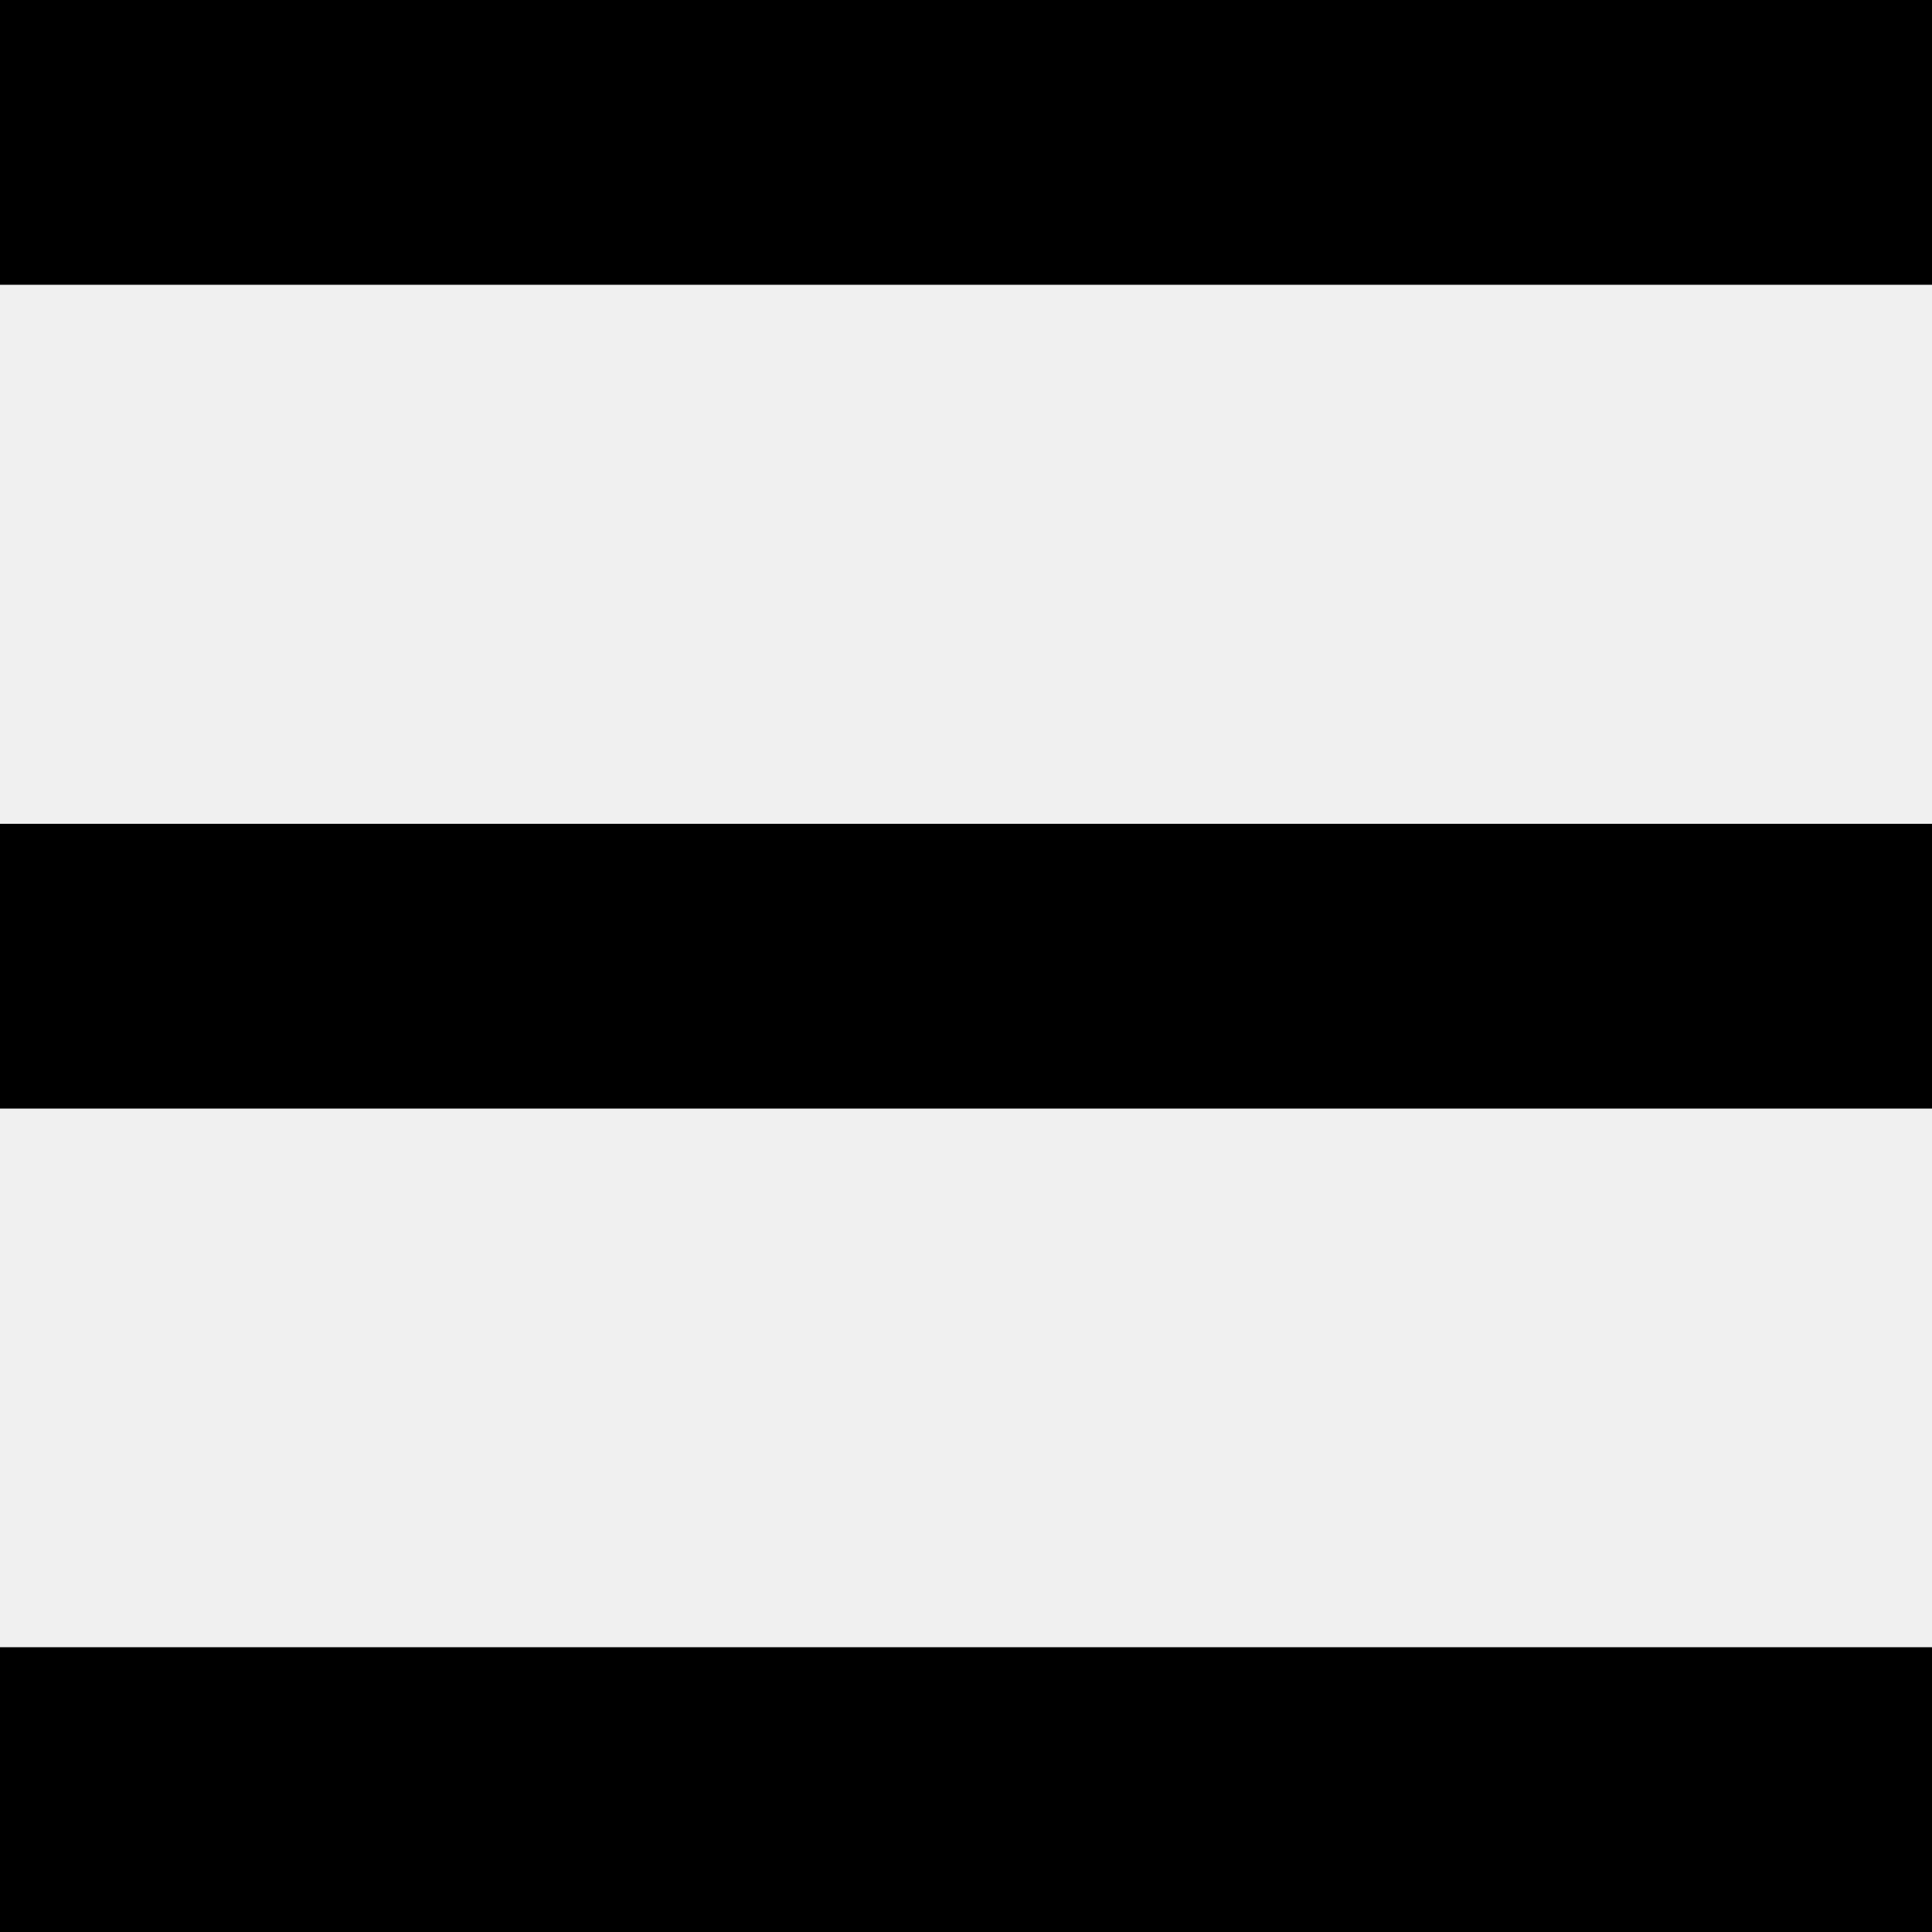
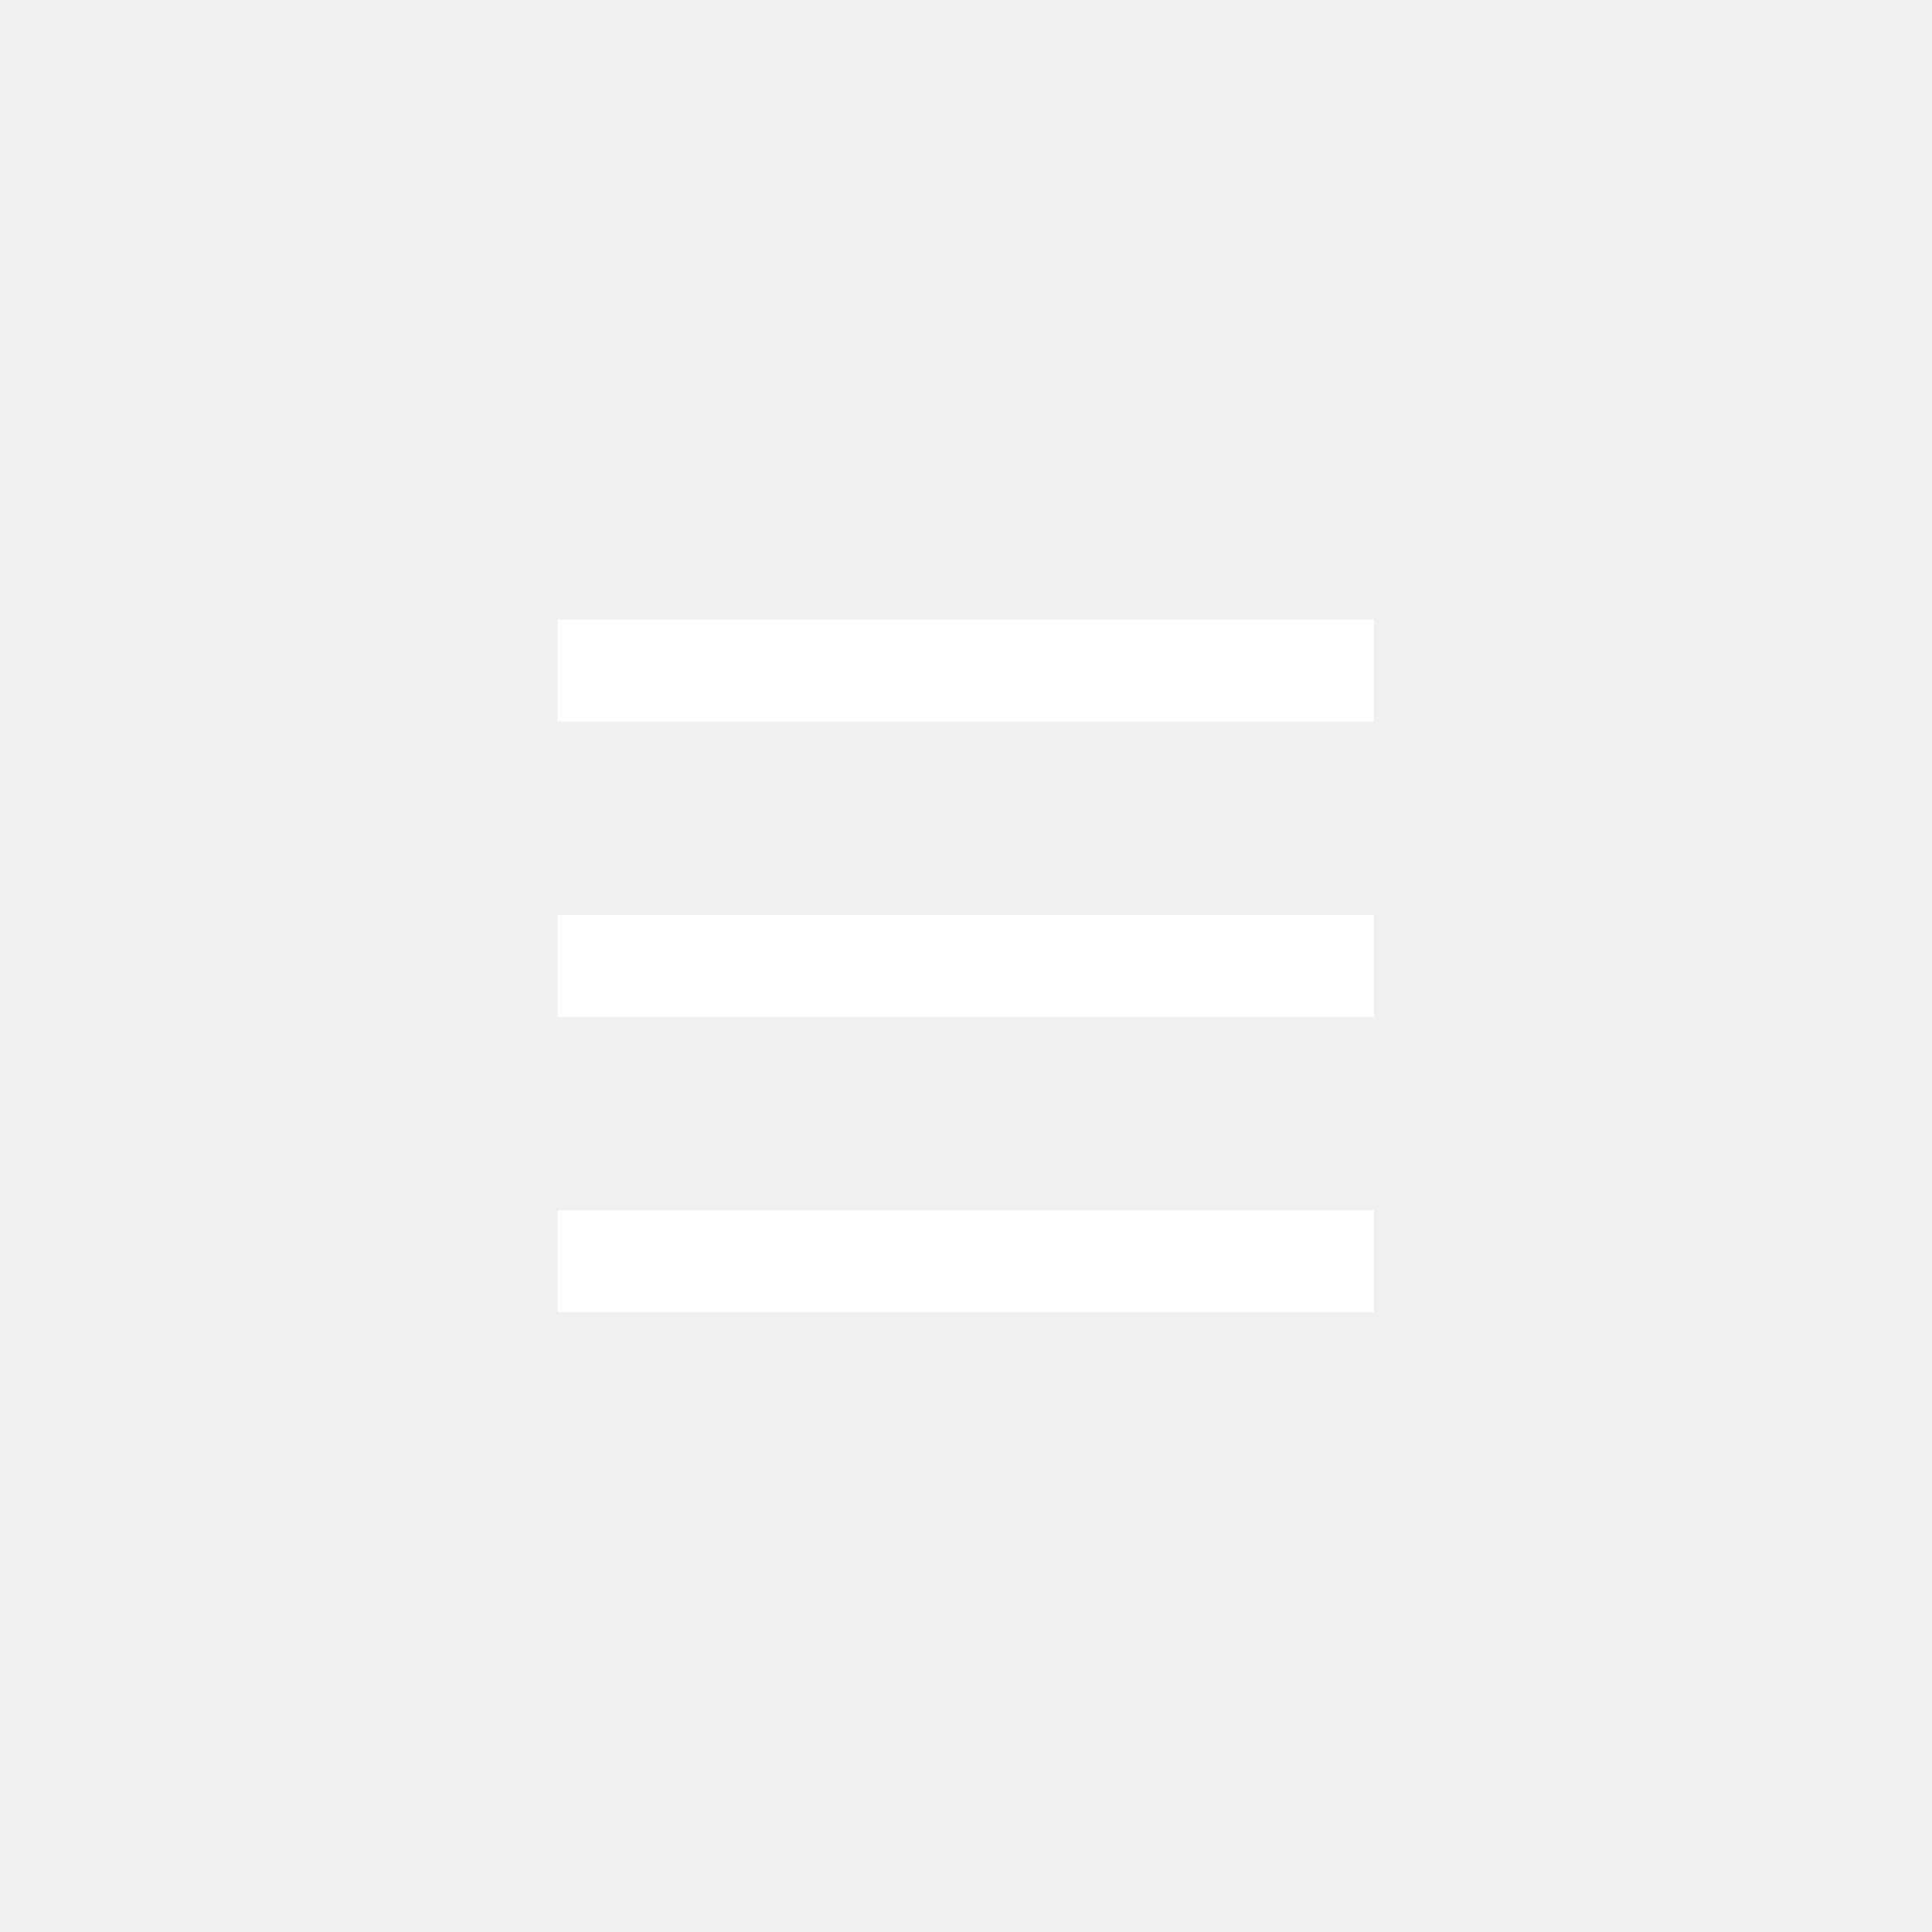
<svg xmlns="http://www.w3.org/2000/svg" version="1.1" id="Layer_1" x="0px" y="0px" viewBox="0 0 500 500" enable-background="new 0 0 500 500" xml:space="preserve">
-   <rect width="500" height="73.7" />
-   <rect y="426.3" width="500" height="73.7" />
-   <rect y="213.2" width="500" height="73.7" />
+   <rect x="144.3" y="160.3" fill="#FFFFFF" width="211.3" height="26.4" />
+   <rect x="144.3" y="313.2" fill="#FFFFFF" width="211.3" height="26.4" />
+   <rect x="144.3" y="236.8" fill="#FFFFFF" width="211.3" height="26.4" />
</svg>
